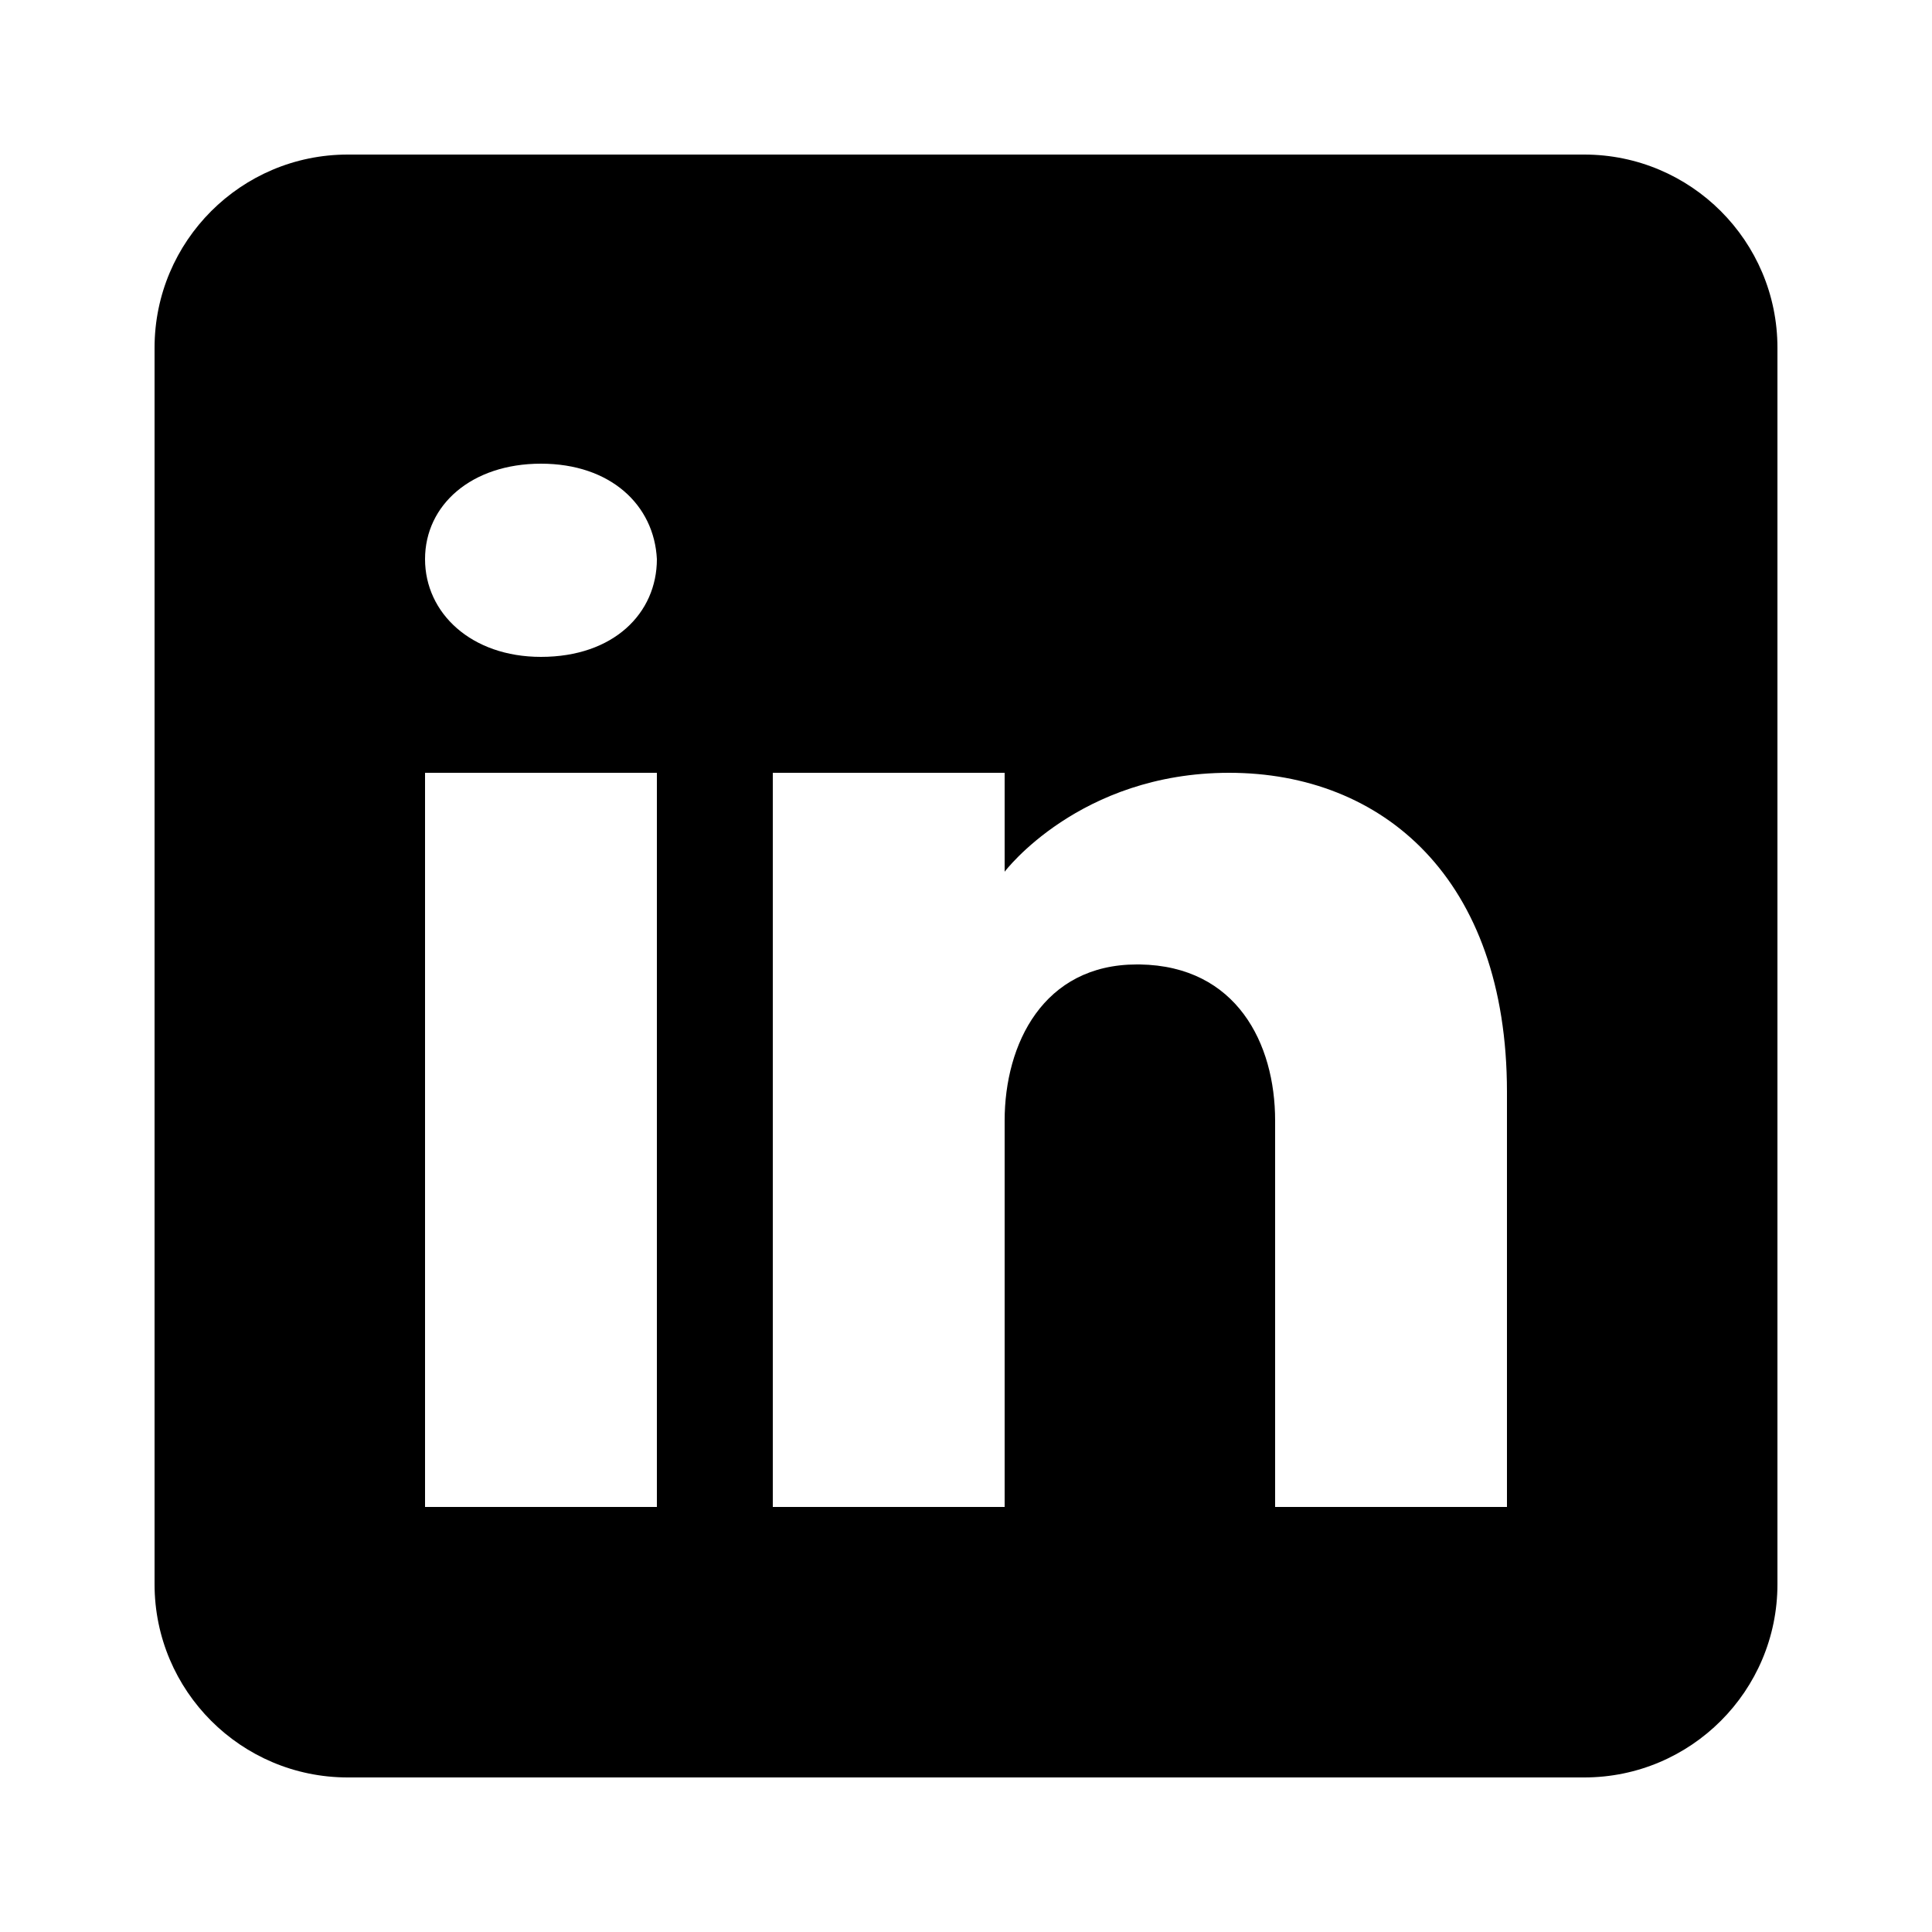
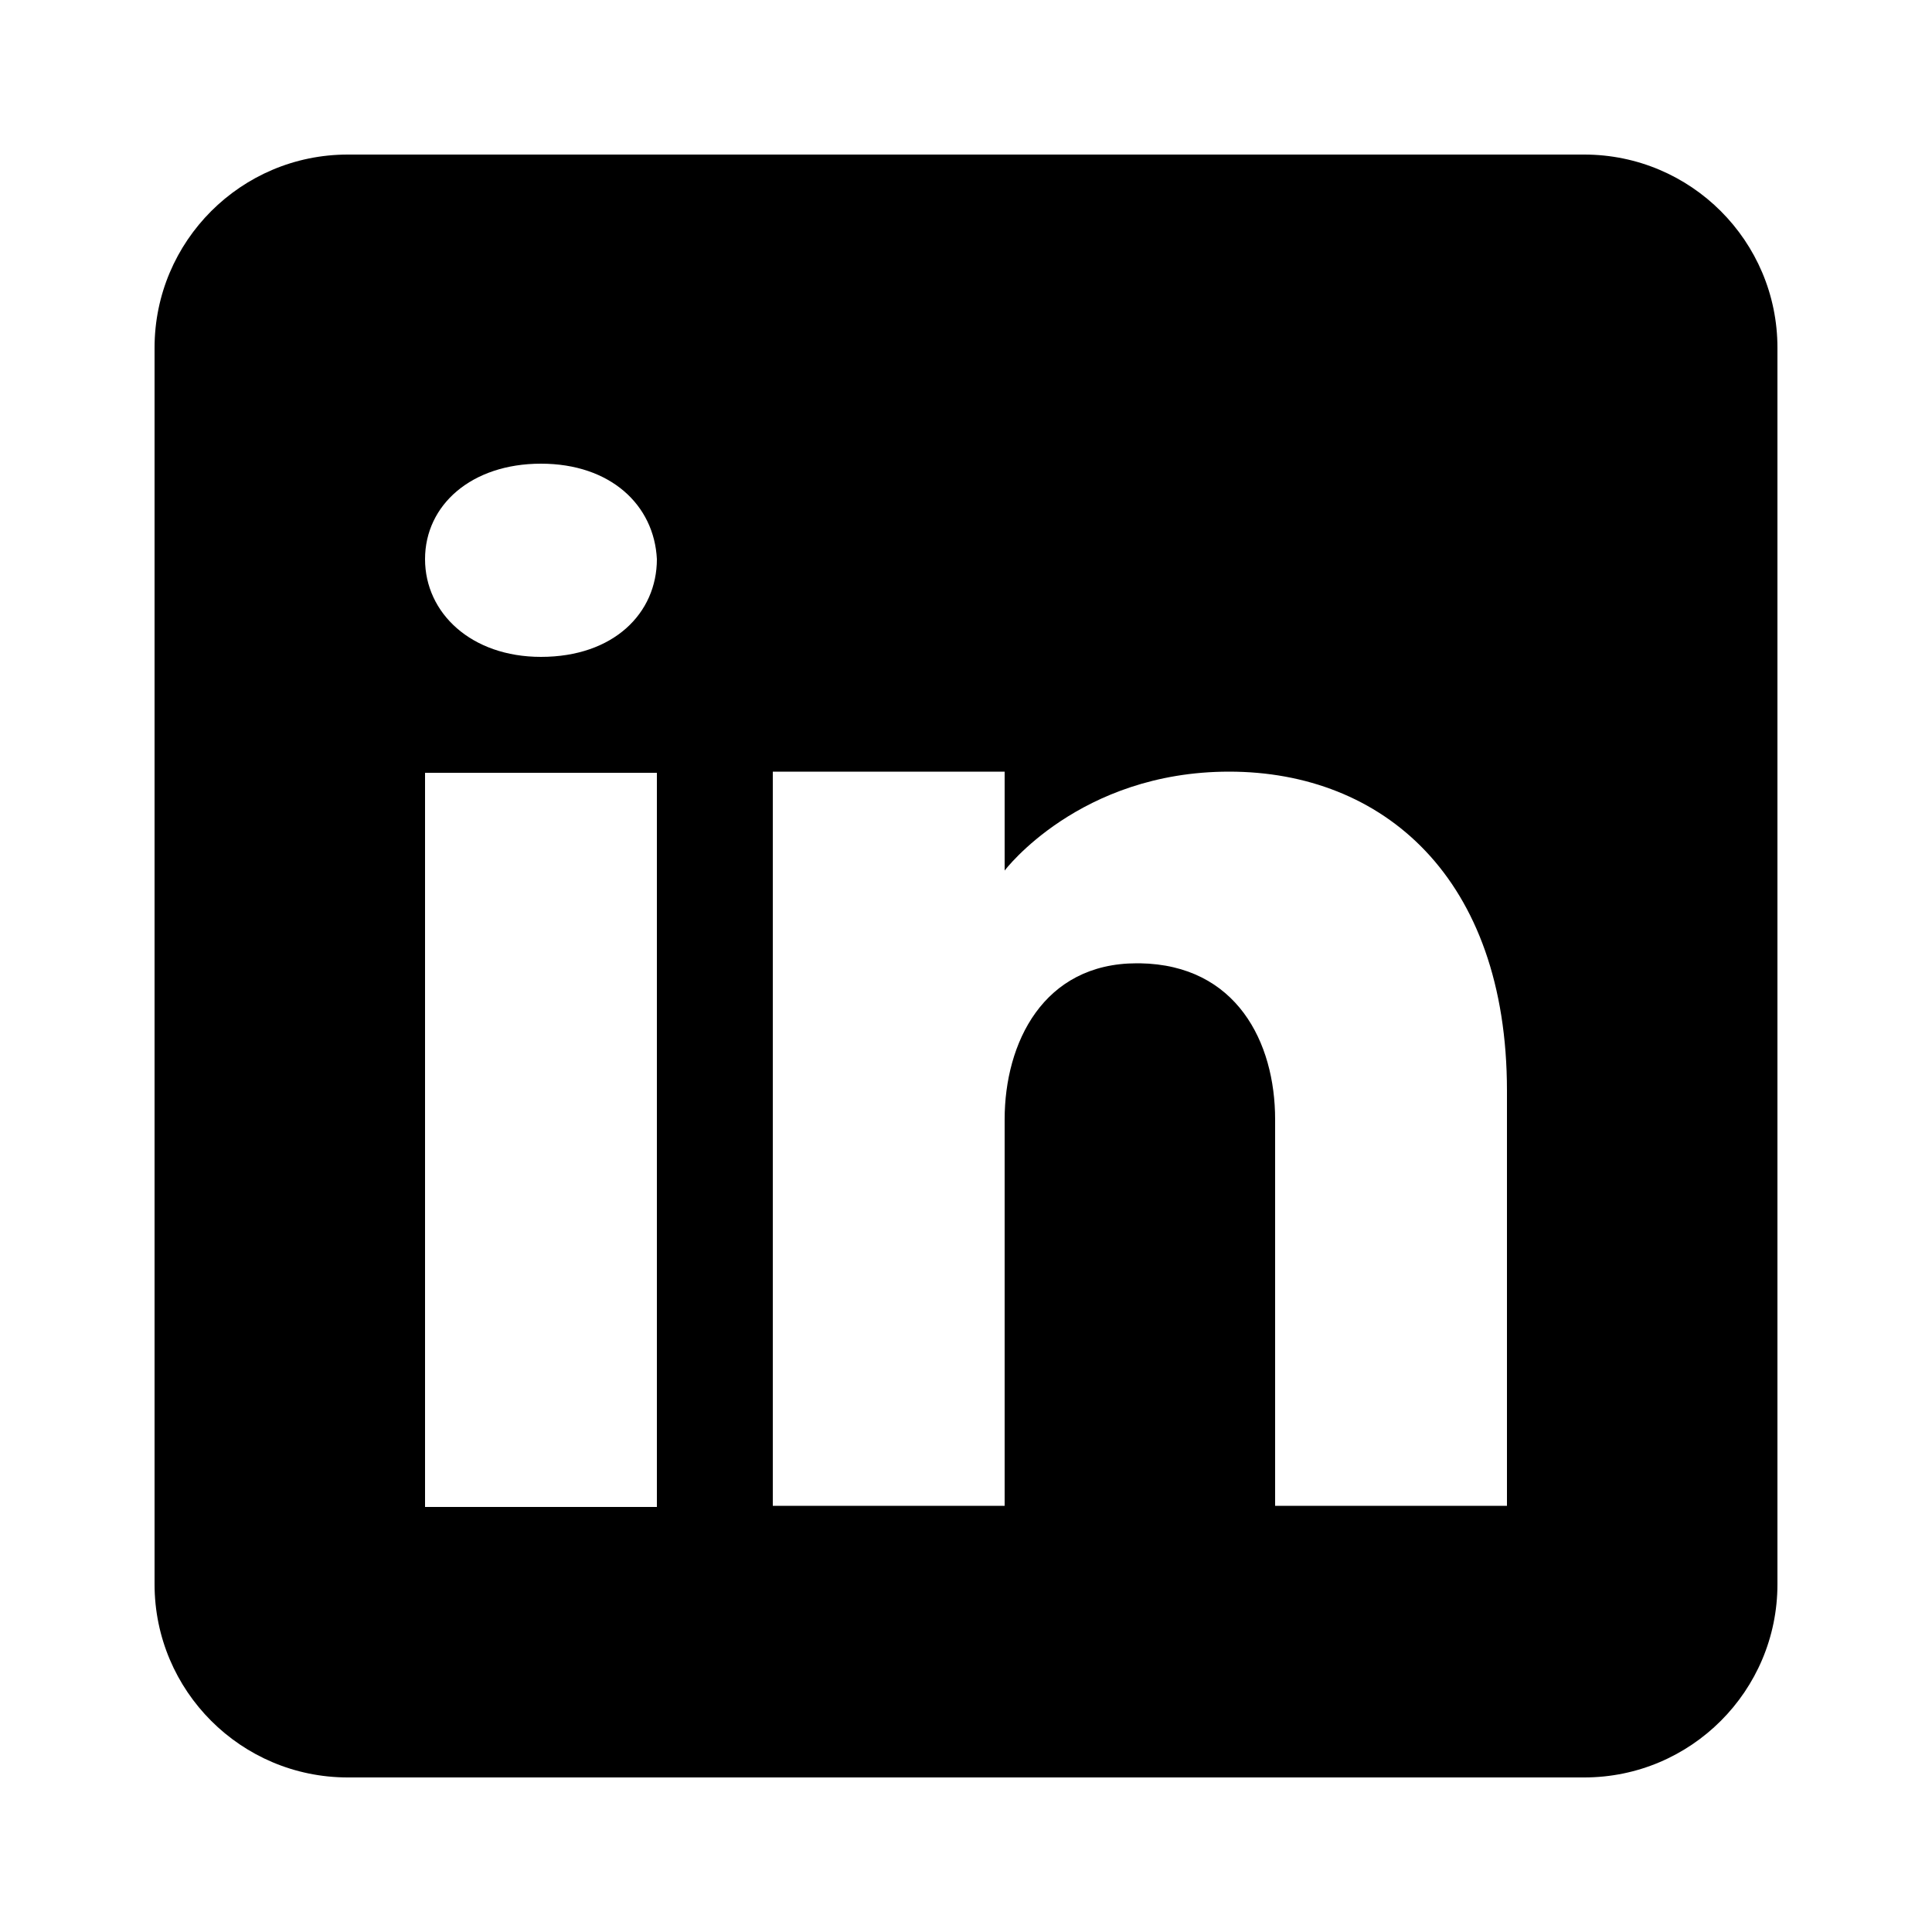
- <svg xmlns="http://www.w3.org/2000/svg" version="1.1" id="Layer_1" x="0px" y="0px" viewBox="0 0 50 50" style="enable-background:new 0 0 50 50;" xml:space="preserve" width="50px" height="50px">
-   <path d="M41,4H9C6.24,4,4,6.24,4,9v32c0,2.76,2.24,5,5,5h32c2.76,0,5-2.24,5-5V9C46,6.24,43.76,4,41,4z M17,20v19h-6V20H17z   M11,14.47c0-1.4,1.2-2.47,3-2.47s2.93,1.07,3,2.47c0,1.4-1.12,2.53-3,2.53C12.2,17,11,15.87,11,14.47z M39,39h-6c0,0,0-9.26,0-10  c0-2-1-4-3.5-4.04h-0.08C27,24.96,26,27.02,26,29c0,0.91,0,10,0,10h-6V20h6v2.56c0,0,1.93-2.56,5.81-2.56  c3.97,0,7.19,2.73,7.19,8.26V39z" />
+ <svg xmlns="http://www.w3.org/2000/svg" enable-background="new 0 0 50 50" version="1.1" viewBox="0 0 50 50" xml:space="preserve">
+   <path d="m41 4h-32c-2.76 0-5 2.24-5 5v32c0 2.76 2.24 5 5 5h32c2.76 0 5-2.24 5-5v-32c0-2.76-2.24-5-5-5zm-24 16v19h-6v-19h6zm-6-5.53c0-1.4 1.2-2.47 3-2.47s2.93 1.07 3 2.47c0 1.4-1.12 2.53-3 2.53-1.8 0-3-1.13-3-2.53zm28 24.5h-6v-10c0-2-1-4-3.5-4.04h-0.08c-2.42 0-3.42 2.06-3.42 4.04v10h-6v-19h6v2.56s1.93-2.56 5.81-2.56c3.97 0 7.19 2.73 7.19 8.26v10.7z" />
</svg>
